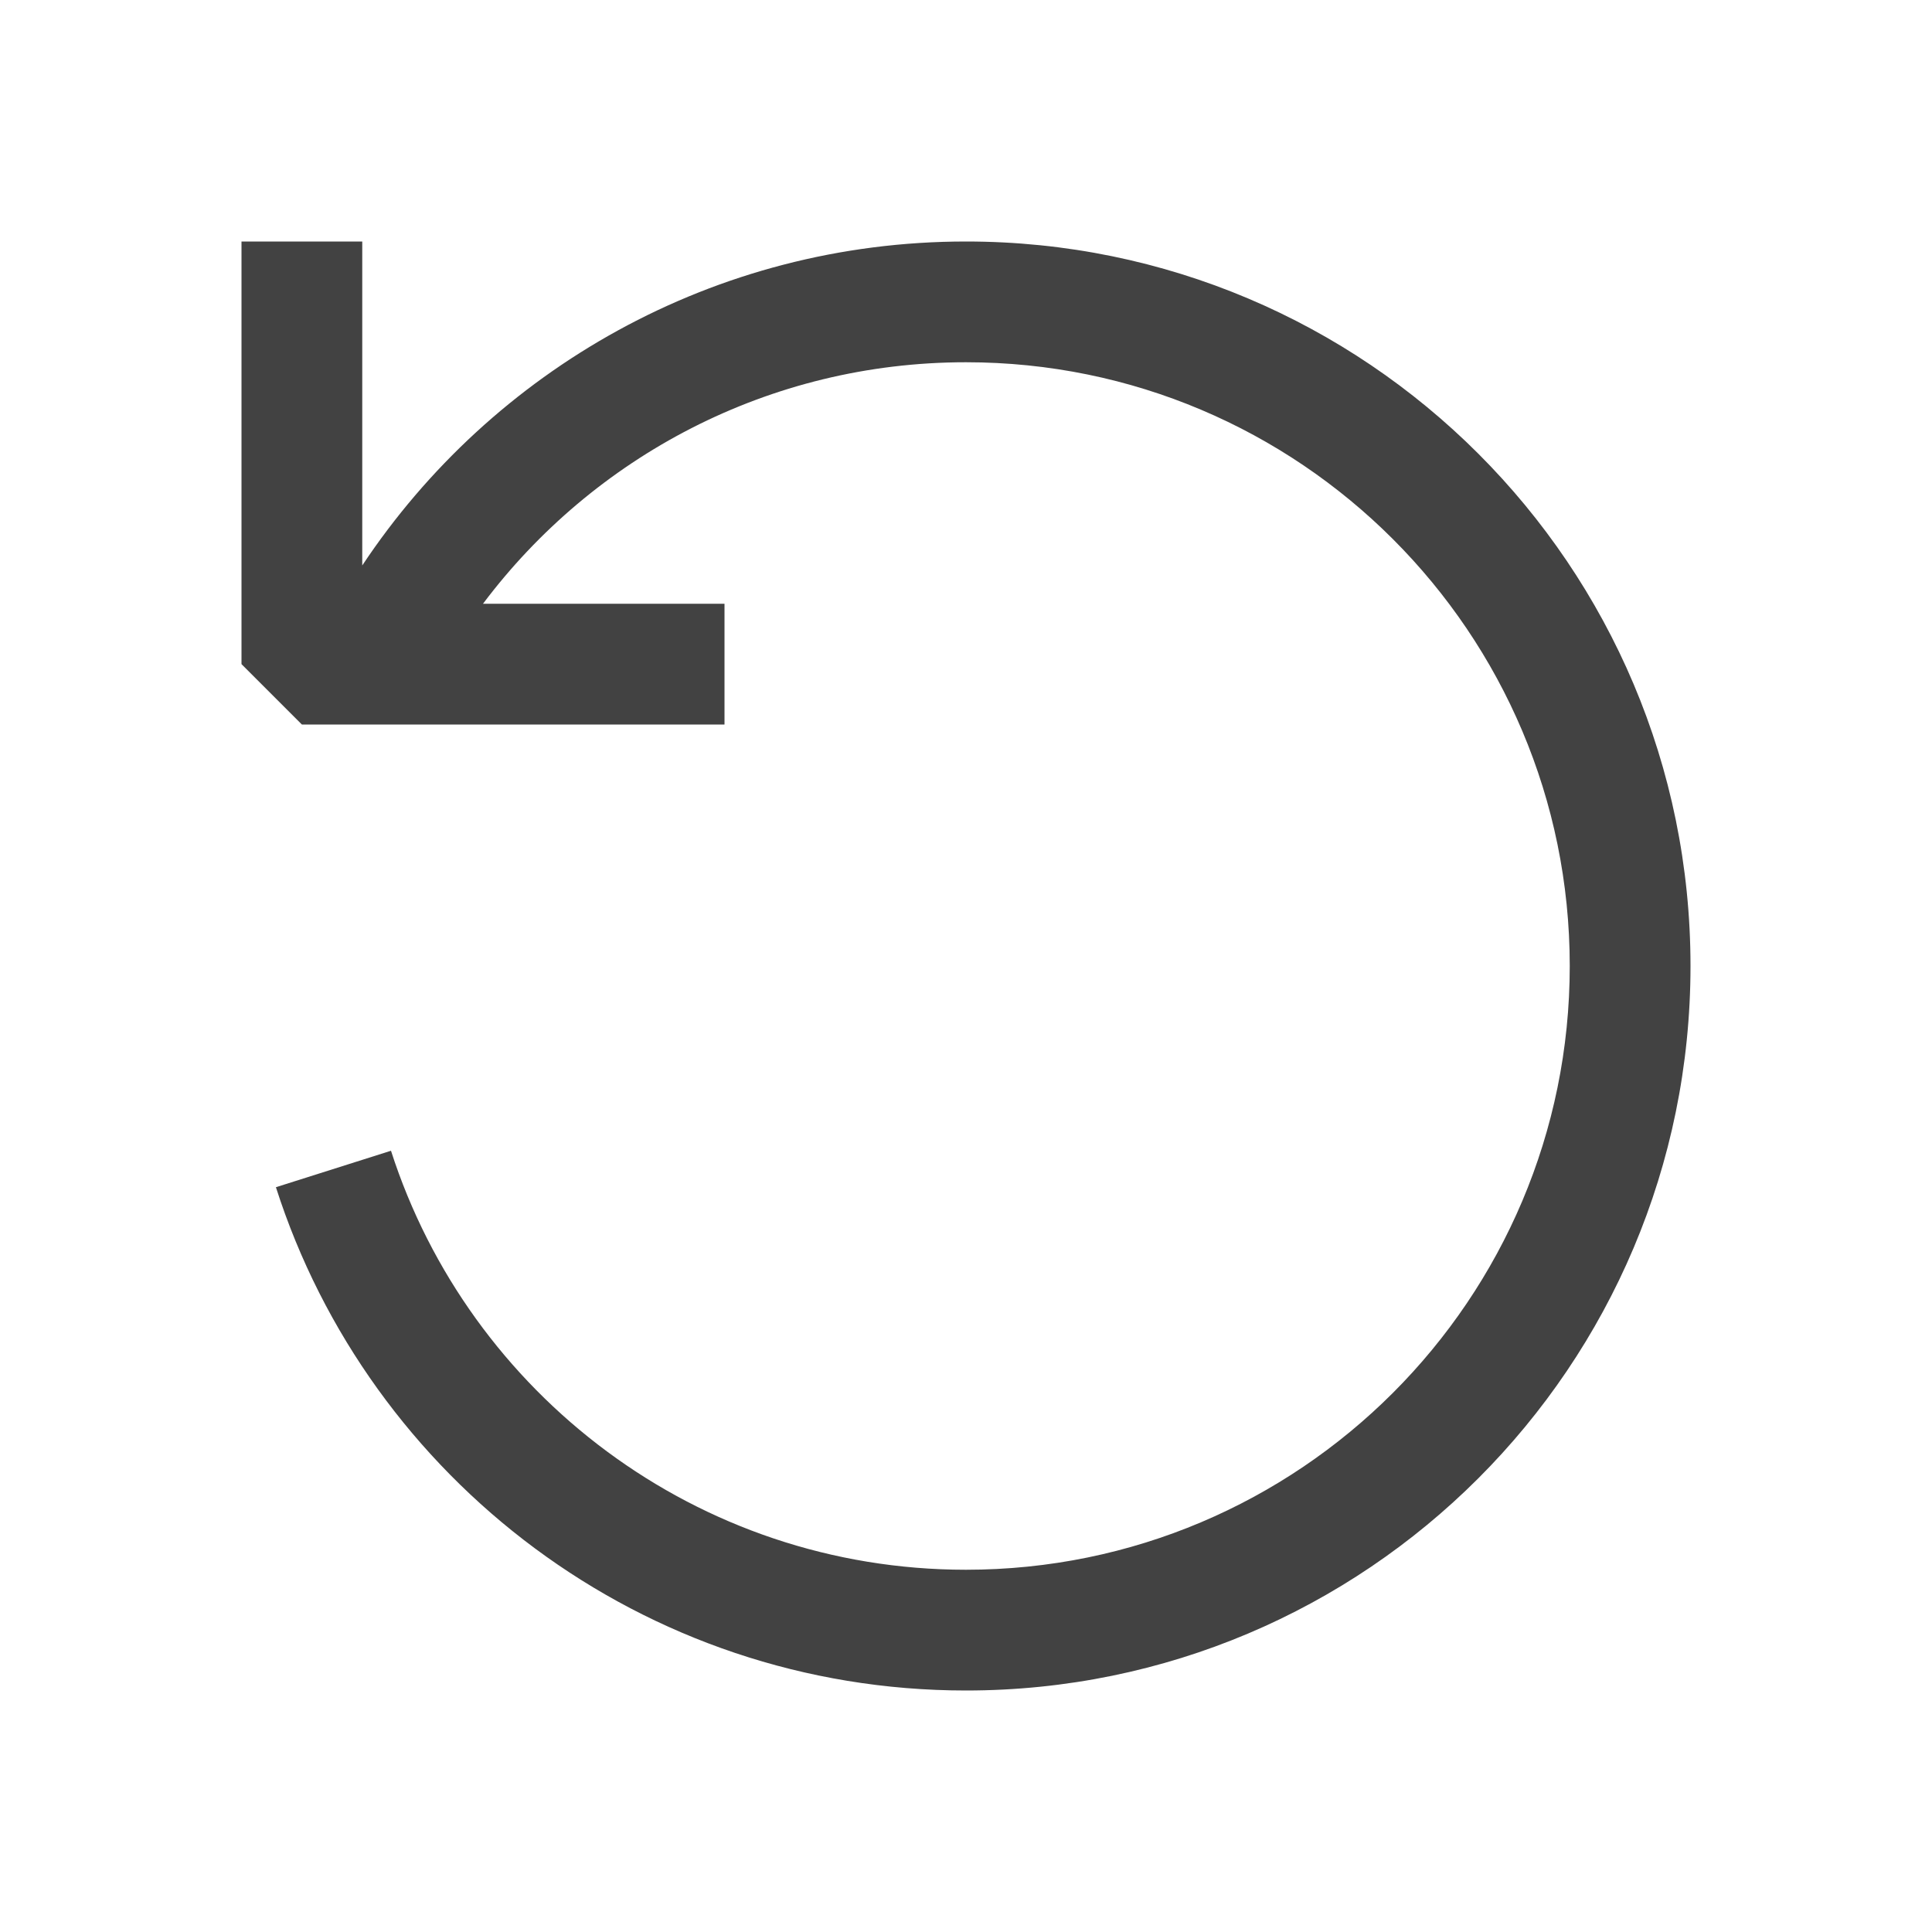
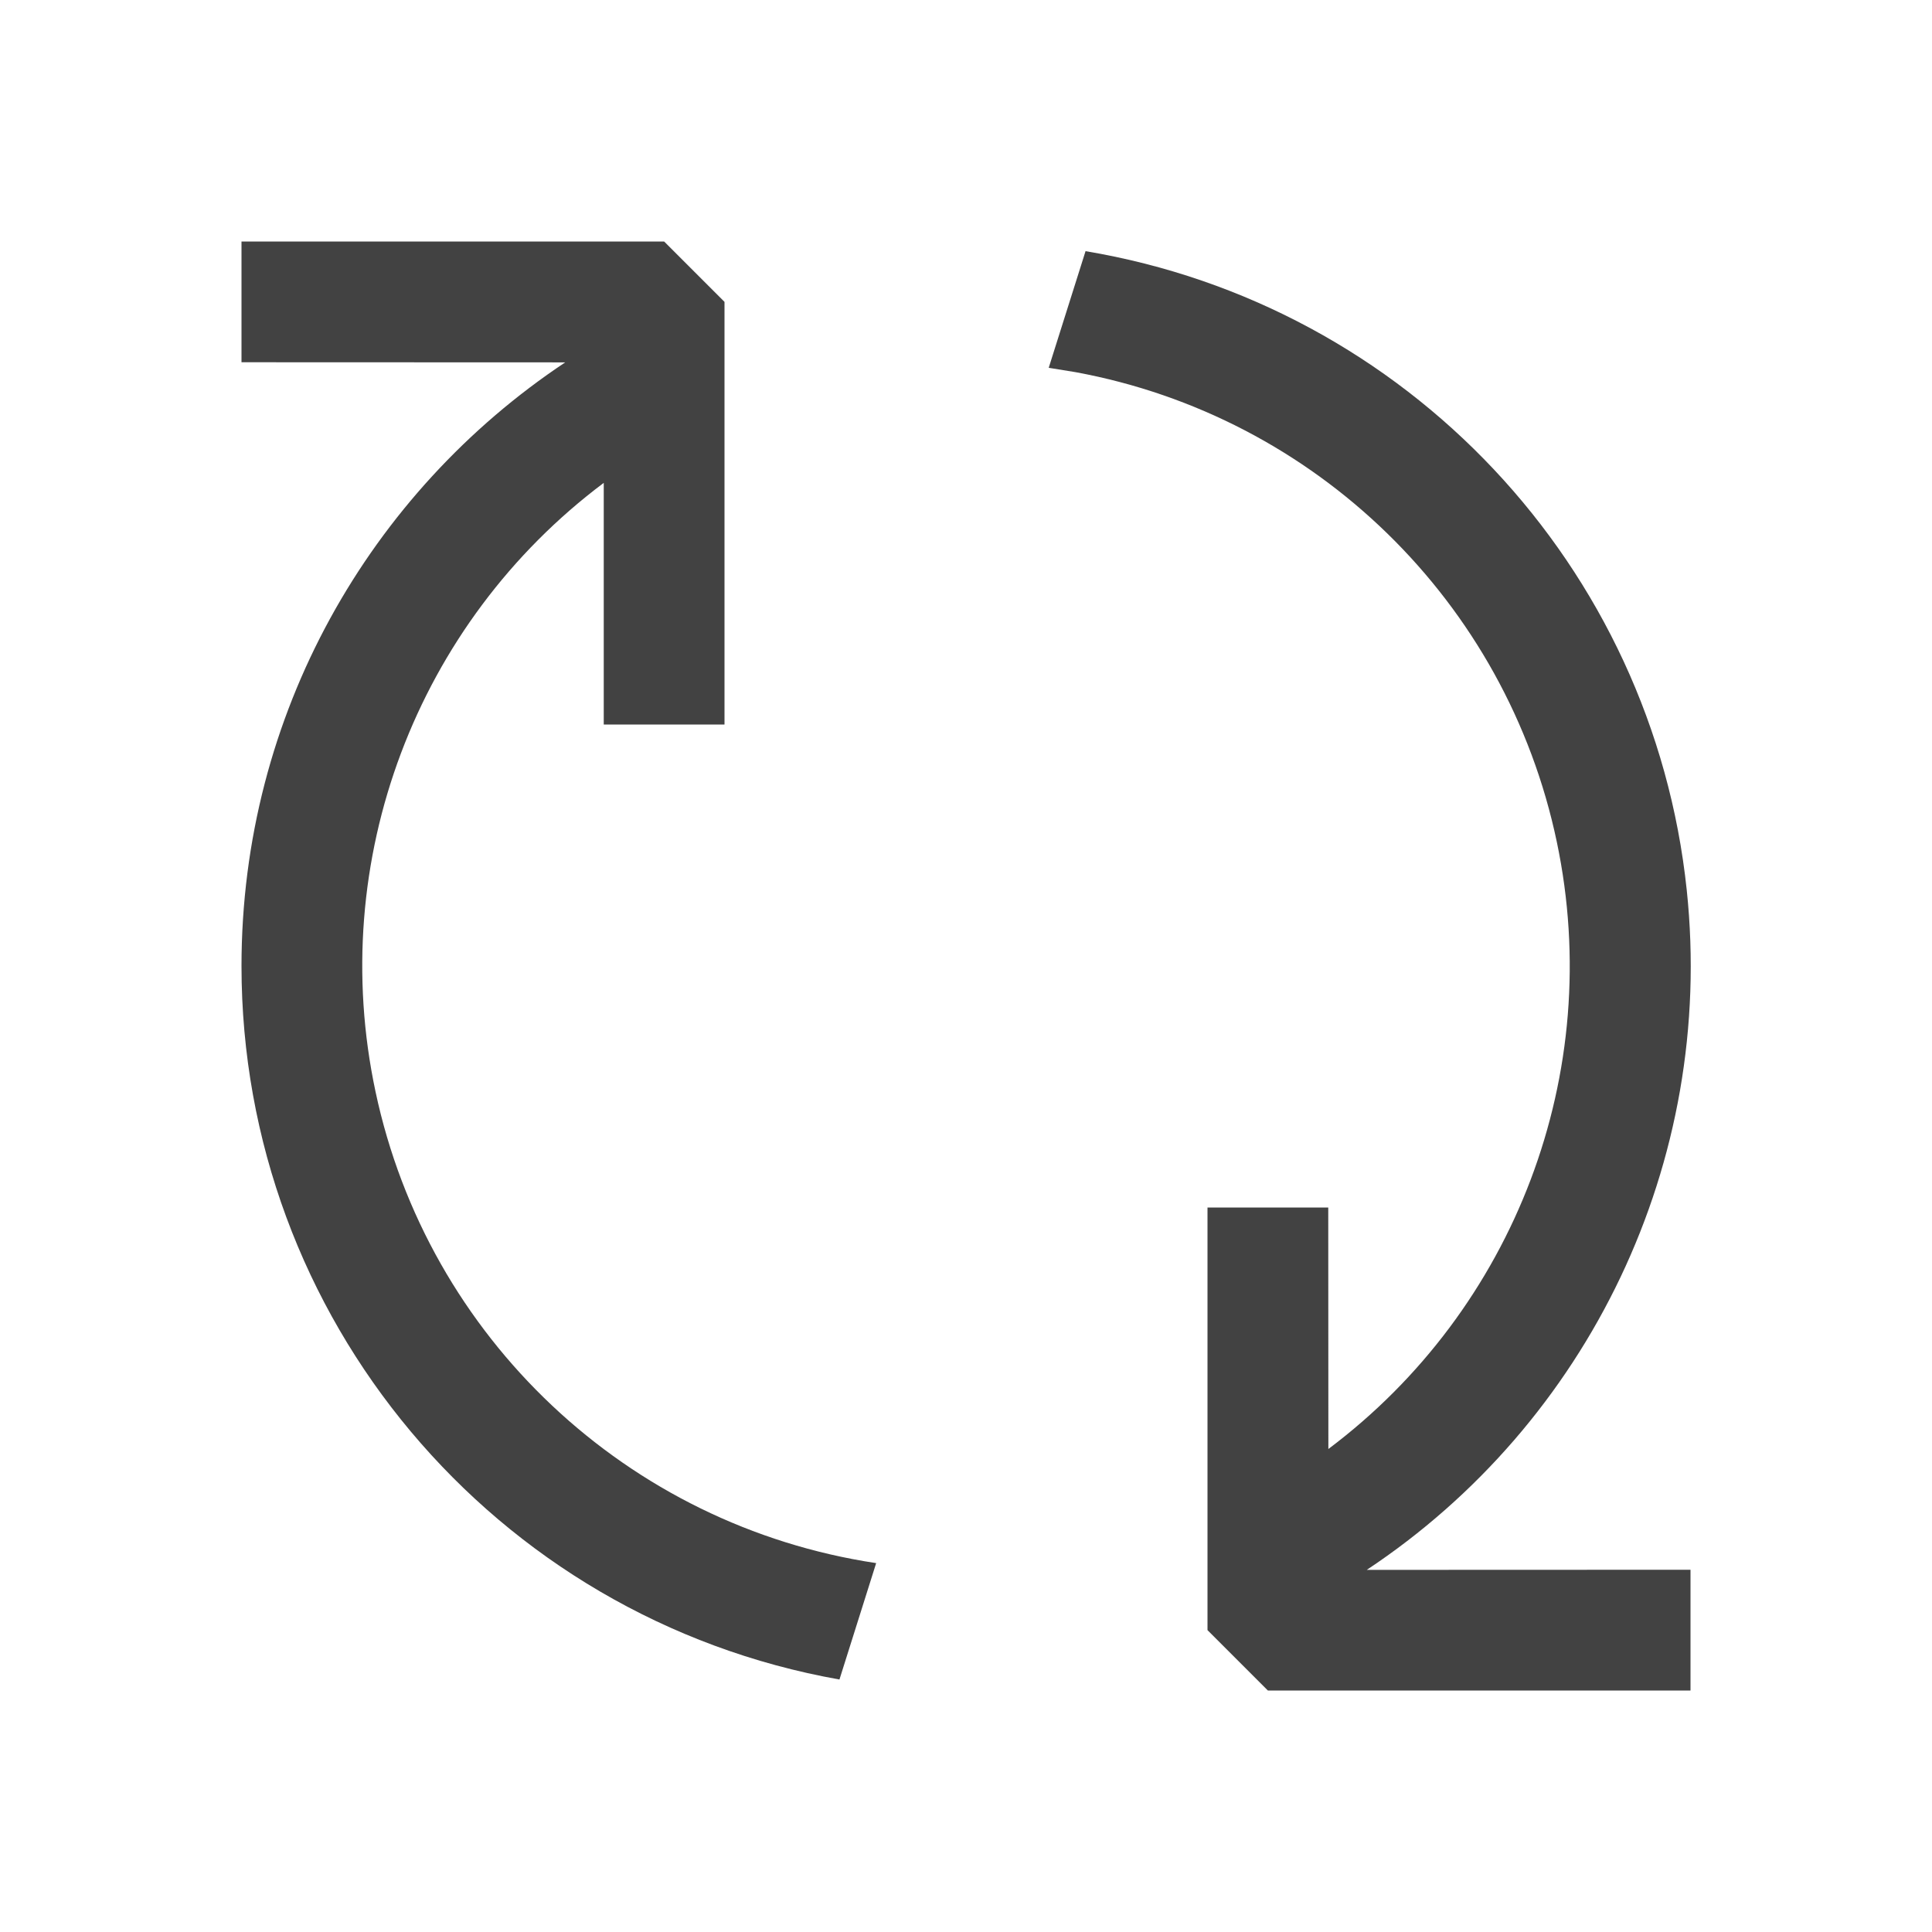
<svg xmlns="http://www.w3.org/2000/svg" width="16px" height="16px" viewBox="0 0 16 16" version="1.1">
  <g stroke="none" stroke-width="1" fill="none" fill-rule="evenodd">
-     <path d="M3,2 L3,4.683 C4.074,3.066 5.913,2 8,2 C11.314,2 14,4.686 14,8 C14,11.314 11.314,14 8,14 C5.325,14 3.059,12.25 2.285,9.832 L3.238,9.53 C3.885,11.543 5.772,13 8,13 C10.761,13 13,10.761 13,8 C13,5.239 10.761,3 8,3 C6.364,3 4.912,3.786 4,5 L6,5 L6,6 L2.5,6 L2,5.5 L2,2 L3,2 Z" fill="#424242" />
+     <path d="M8.99,2.08 C11.65,2.525 13.687,4.69 13.969,7.372 C14.206,9.628 13.153,11.785 11.319,13.001 L14,13 L14,14 L10.5,14 L10,13.5 L10,10 L11,10 L11.001,12 C12.543,10.843 13.295,8.887 12.893,6.973 C12.475,4.981 10.895,3.448 8.907,3.082 L8.685,3.046 L8.99,2.08 Z M5.5,2 L6,2.5 L6,6 L5,6 L5,3.999 C3.45,5.161 2.702,7.126 3.11,9.041 C3.543,11.079 5.196,12.635 7.256,12.945 L6.952,13.909 C4.087,13.4 2,10.91 2,8 C2,5.914 3.065,4.076 4.681,3.001 L2,3 L2,2 L5.5,2 Z" fill="#424242" />
  </g>
</svg>
